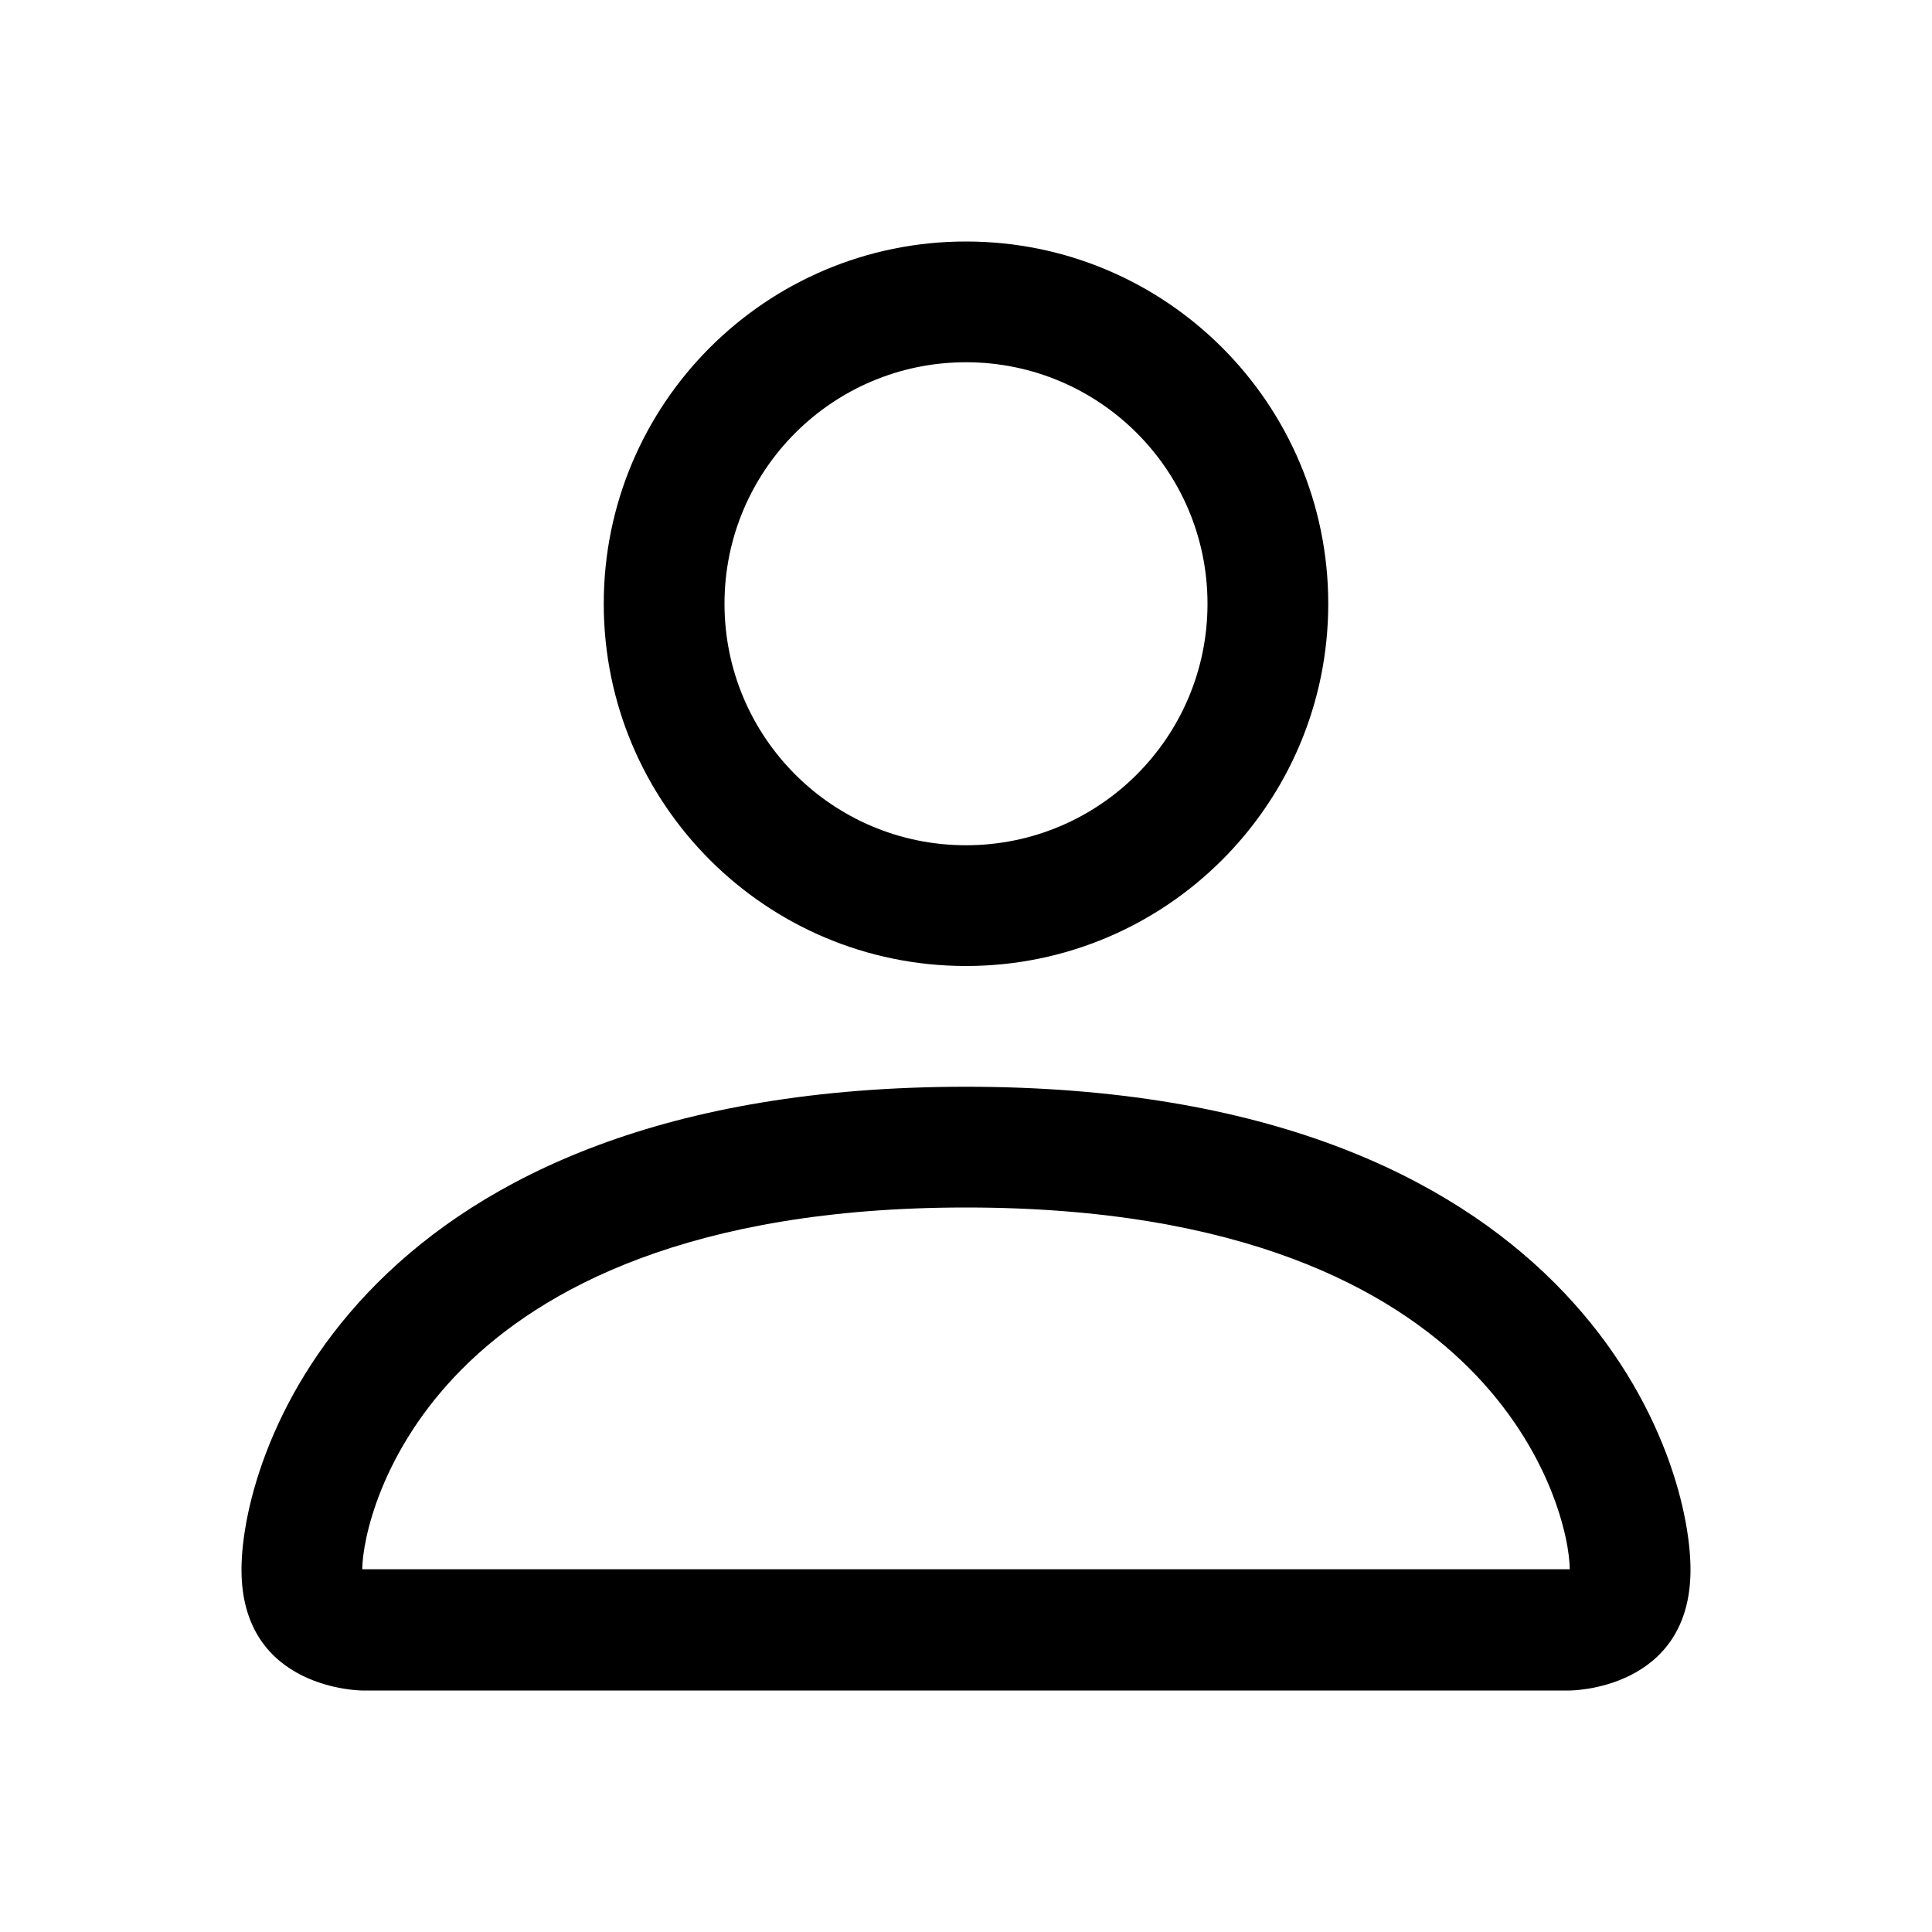
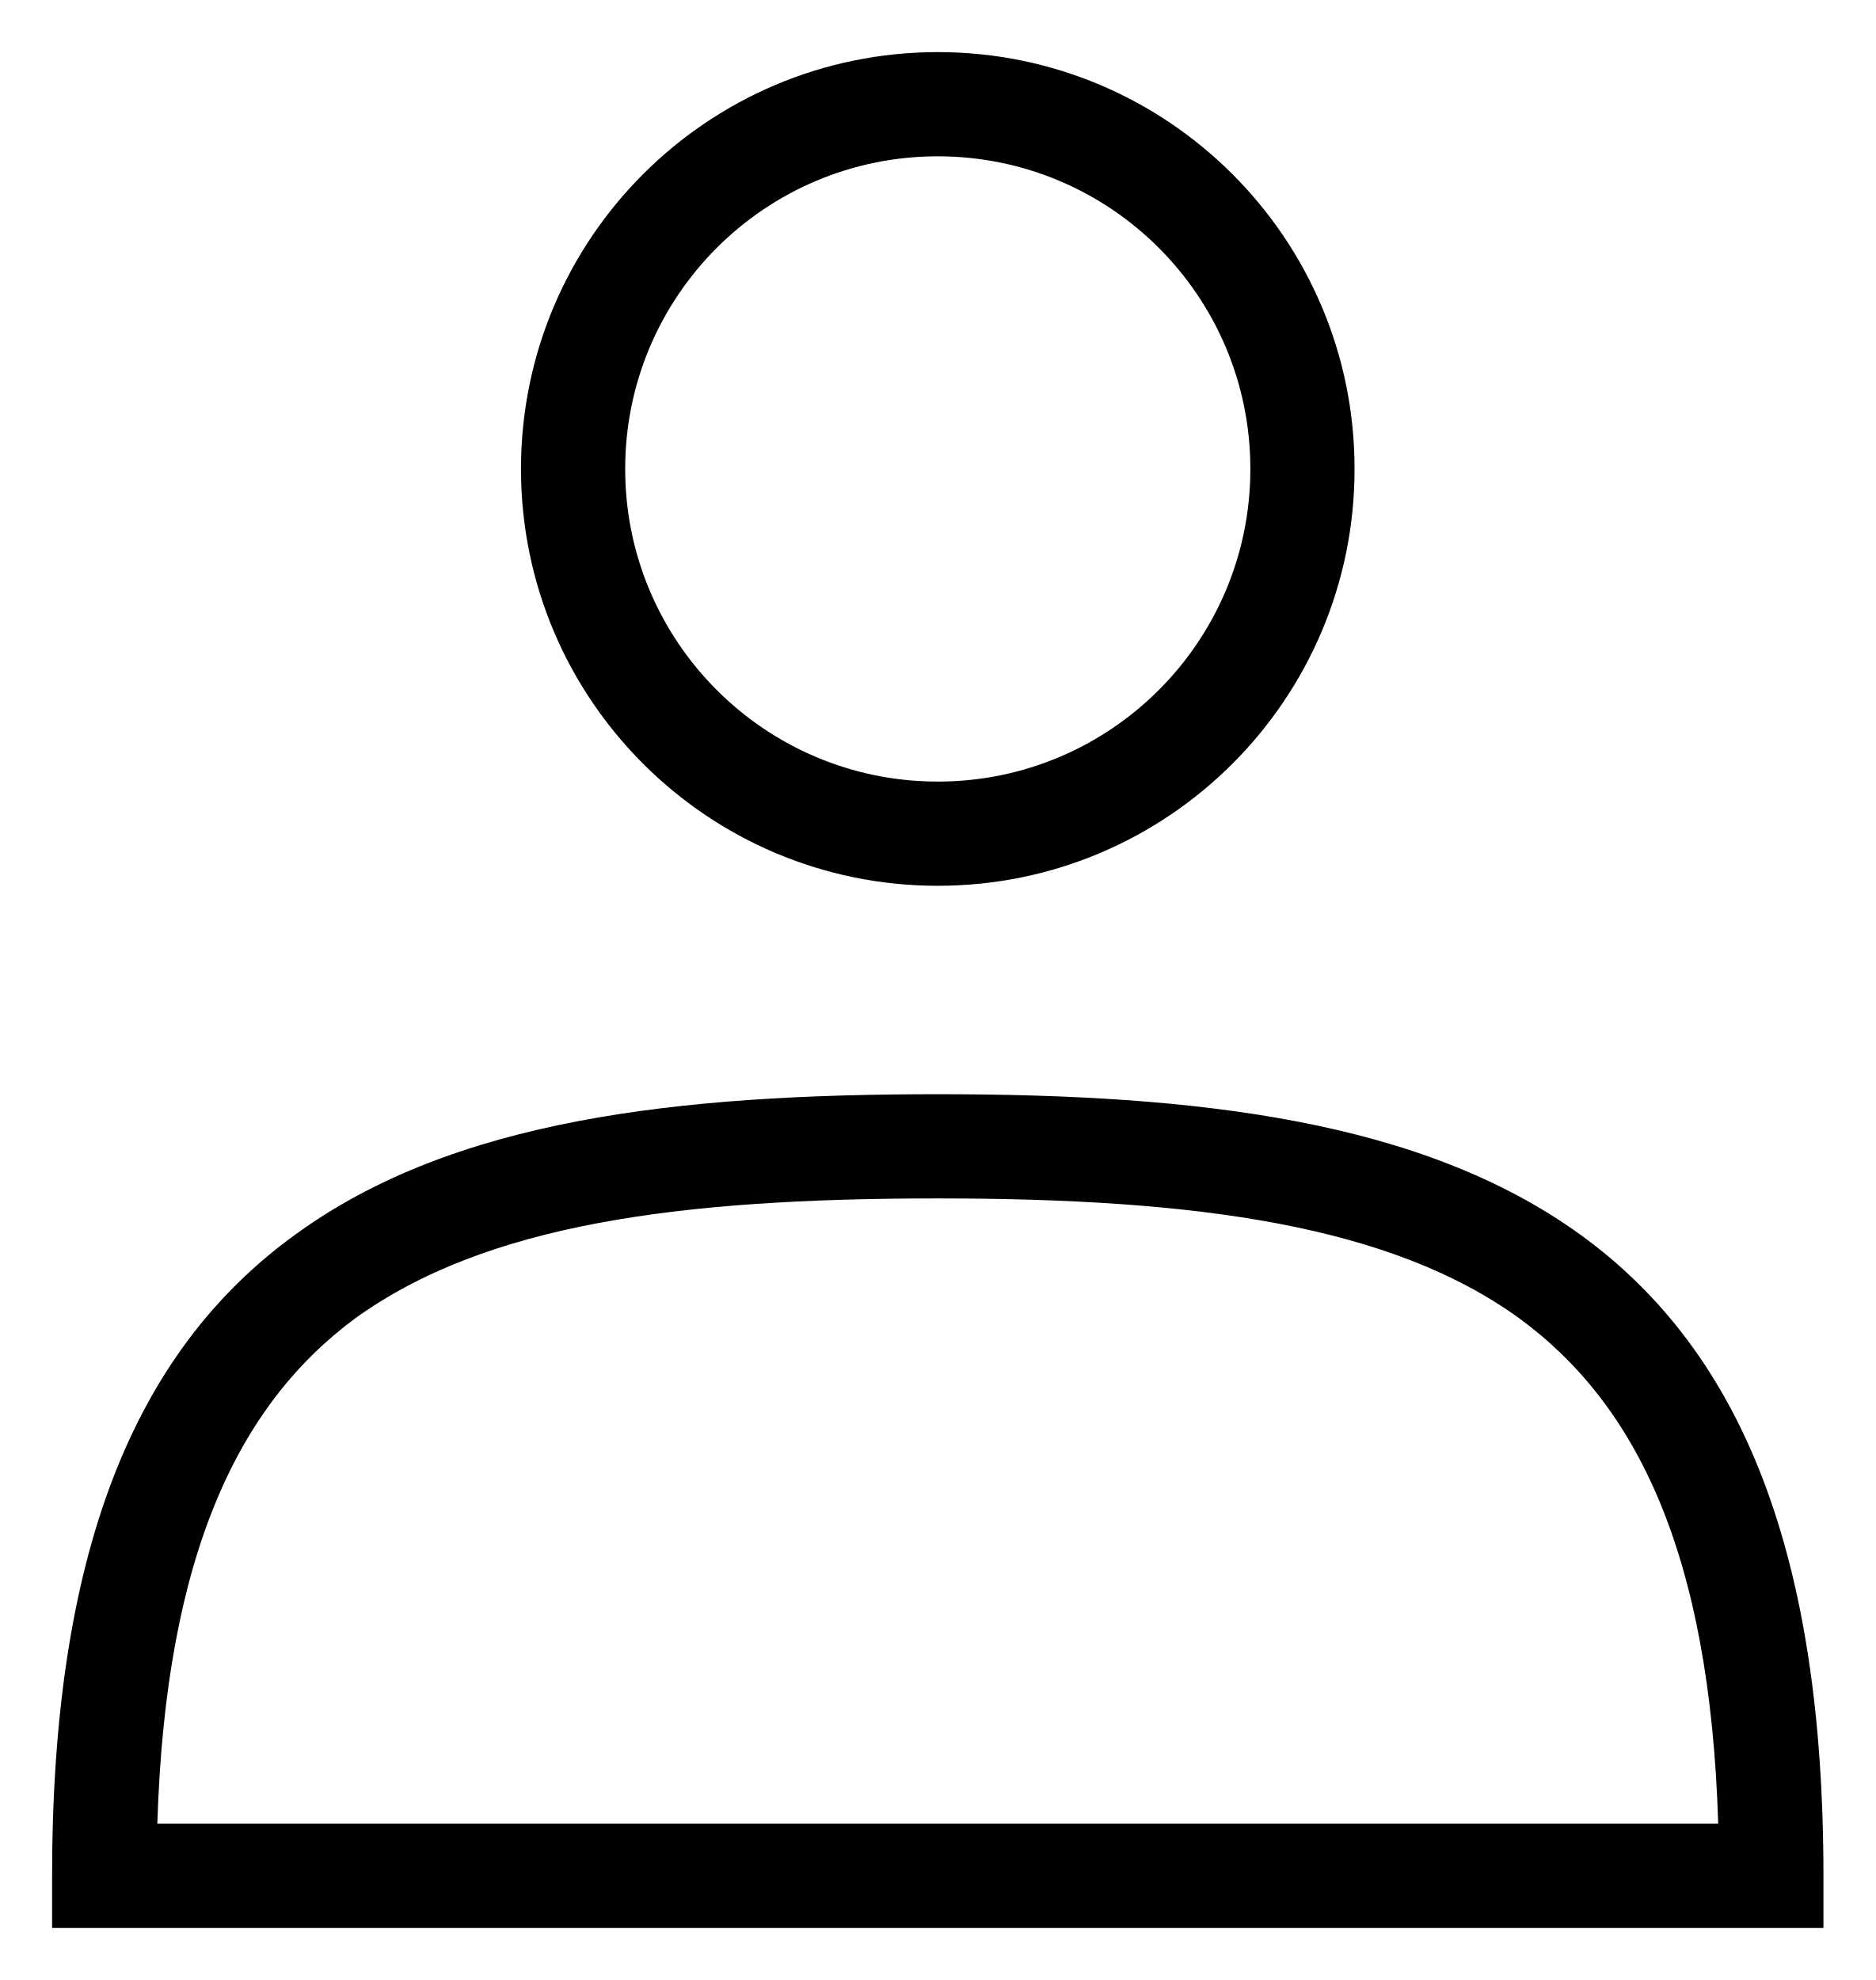
- <svg xmlns="http://www.w3.org/2000/svg" width="16" height="16" fill="currentColor" class="bi bi-person" viewBox="0 0 16 16">
-   <path d="M8 8a3 3 0 1 0 0-6 3 3 0 0 0 0 6m2-3a2 2 0 1 1-4 0 2 2 0 0 1 4 0m4 8c0 1-1 1-1 1H3s-1 0-1-1 1-4 6-4 6 3 6 4m-1-.004c-.001-.246-.154-.986-.832-1.664C11.516 10.68 10.289 10 8 10s-3.516.68-4.168 1.332c-.678.678-.83 1.418-.832 1.664z" />
+ <svg xmlns="http://www.w3.org/2000/svg" fill="none" class="icon icon-account" viewBox="0 0 18 19">
+   <path fill="currentColor" fill-rule="evenodd" d="M6 4.5a3 3 0 1 1 6 0 3 3 0 0 1-6 0m3-4a4 4 0 1 0 0 8 4 4 0 0 0 0-8m5.58 12.15c1.12.82 1.83 2.24 1.91 4.85H1.51c.08-2.6.79-4.03 1.9-4.85C4.66 11.75 6.5 11.5 9 11.5s4.35.26 5.58 1.15M9 10.5c-2.5 0-4.65.24-6.17 1.35C1.27 12.98.5 14.93.5 18v.5h17V18c0-3.07-.77-5.02-2.33-6.15-1.52-1.1-3.67-1.35-6.17-1.35" clip-rule="evenodd" />
</svg>
